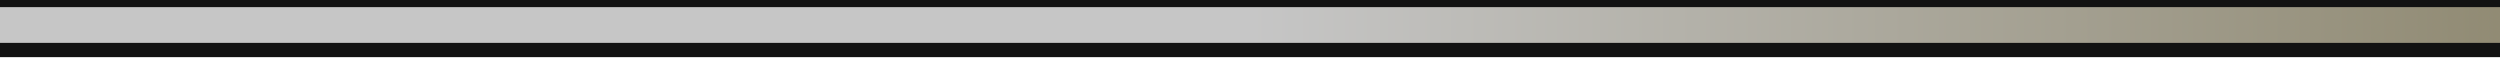
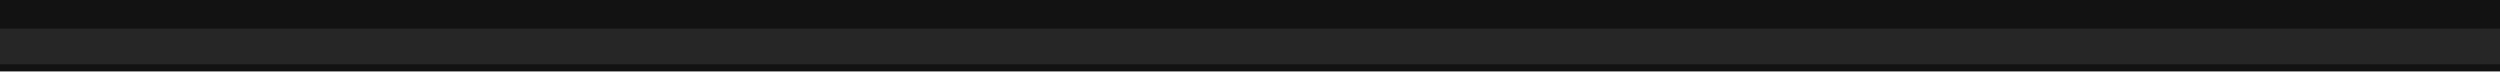
- <svg xmlns="http://www.w3.org/2000/svg" height="8" viewBox="0 14 350 8" width="350" version="1.1" id="svg3">
+ <svg xmlns="http://www.w3.org/2000/svg" height="10" viewBox="0 12 350 10" width="350" version="1.1" id="svg3">
  <defs id="defs3">
-     <linearGradient id="linearGradient3" gradientTransform="matrix(70,0,0,0.025,-210.0001,15)" gradientUnits="userSpaceOnUse" x1="3" x2="8" y1="100" y2="100">
+     <linearGradient id="linearGradient3" gradientTransform="matrix(70,0,0,0.025,-210.0001,16)" gradientUnits="userSpaceOnUse" x1="3" x2="8" y1="100" y2="100">
      <stop offset="0" stop-color="#c6c6c6" id="stop1-6" />
      <stop offset=".5" stop-color="#c6c6c6" id="stop2-2" />
      <stop offset="1" stop-color="#918b74" id="stop3-9" />
    </linearGradient>
  </defs>
  <linearGradient id="a" gradientTransform="matrix(70,0,0,0.025,-210.0001,15)" gradientUnits="userSpaceOnUse" x1="3" x2="8" y1="100" y2="100">
    <stop offset="0" stop-color="#c6c6c6" id="stop1" />
    <stop offset=".5" stop-color="#c6c6c6" id="stop2" />
    <stop offset="1" stop-color="#918b74" id="stop3" />
  </linearGradient>
-   <path d="m 0,14 h 350 v 8 H 0 Z" fill="url(#a)" id="path3-0" style="fill:#121212;fill-opacity:1;stroke-width:1.265" />
-   <path d="m 0,15 h 350 v 5 H 0 Z" fill="url(#a)" id="path3" style="fill:#262626;fill-opacity:1" />
-   <path d="m 0,15 h 350 v 5 H 0 Z" fill="url(#a)" id="path3-1" style="fill:url(#linearGradient3)" />
+   <path d="M 0,12 H 350 V 22 H 0 Z" fill="url(#a)" id="path3-0" style="fill:#121212;fill-opacity:1;stroke-width:1.414" />
+   <path d="m 0,16 h 350 v 5 H 0 Z" fill="url(#a)" id="path3-1" style="fill:#262626;fill-opacity:1" />
</svg>
